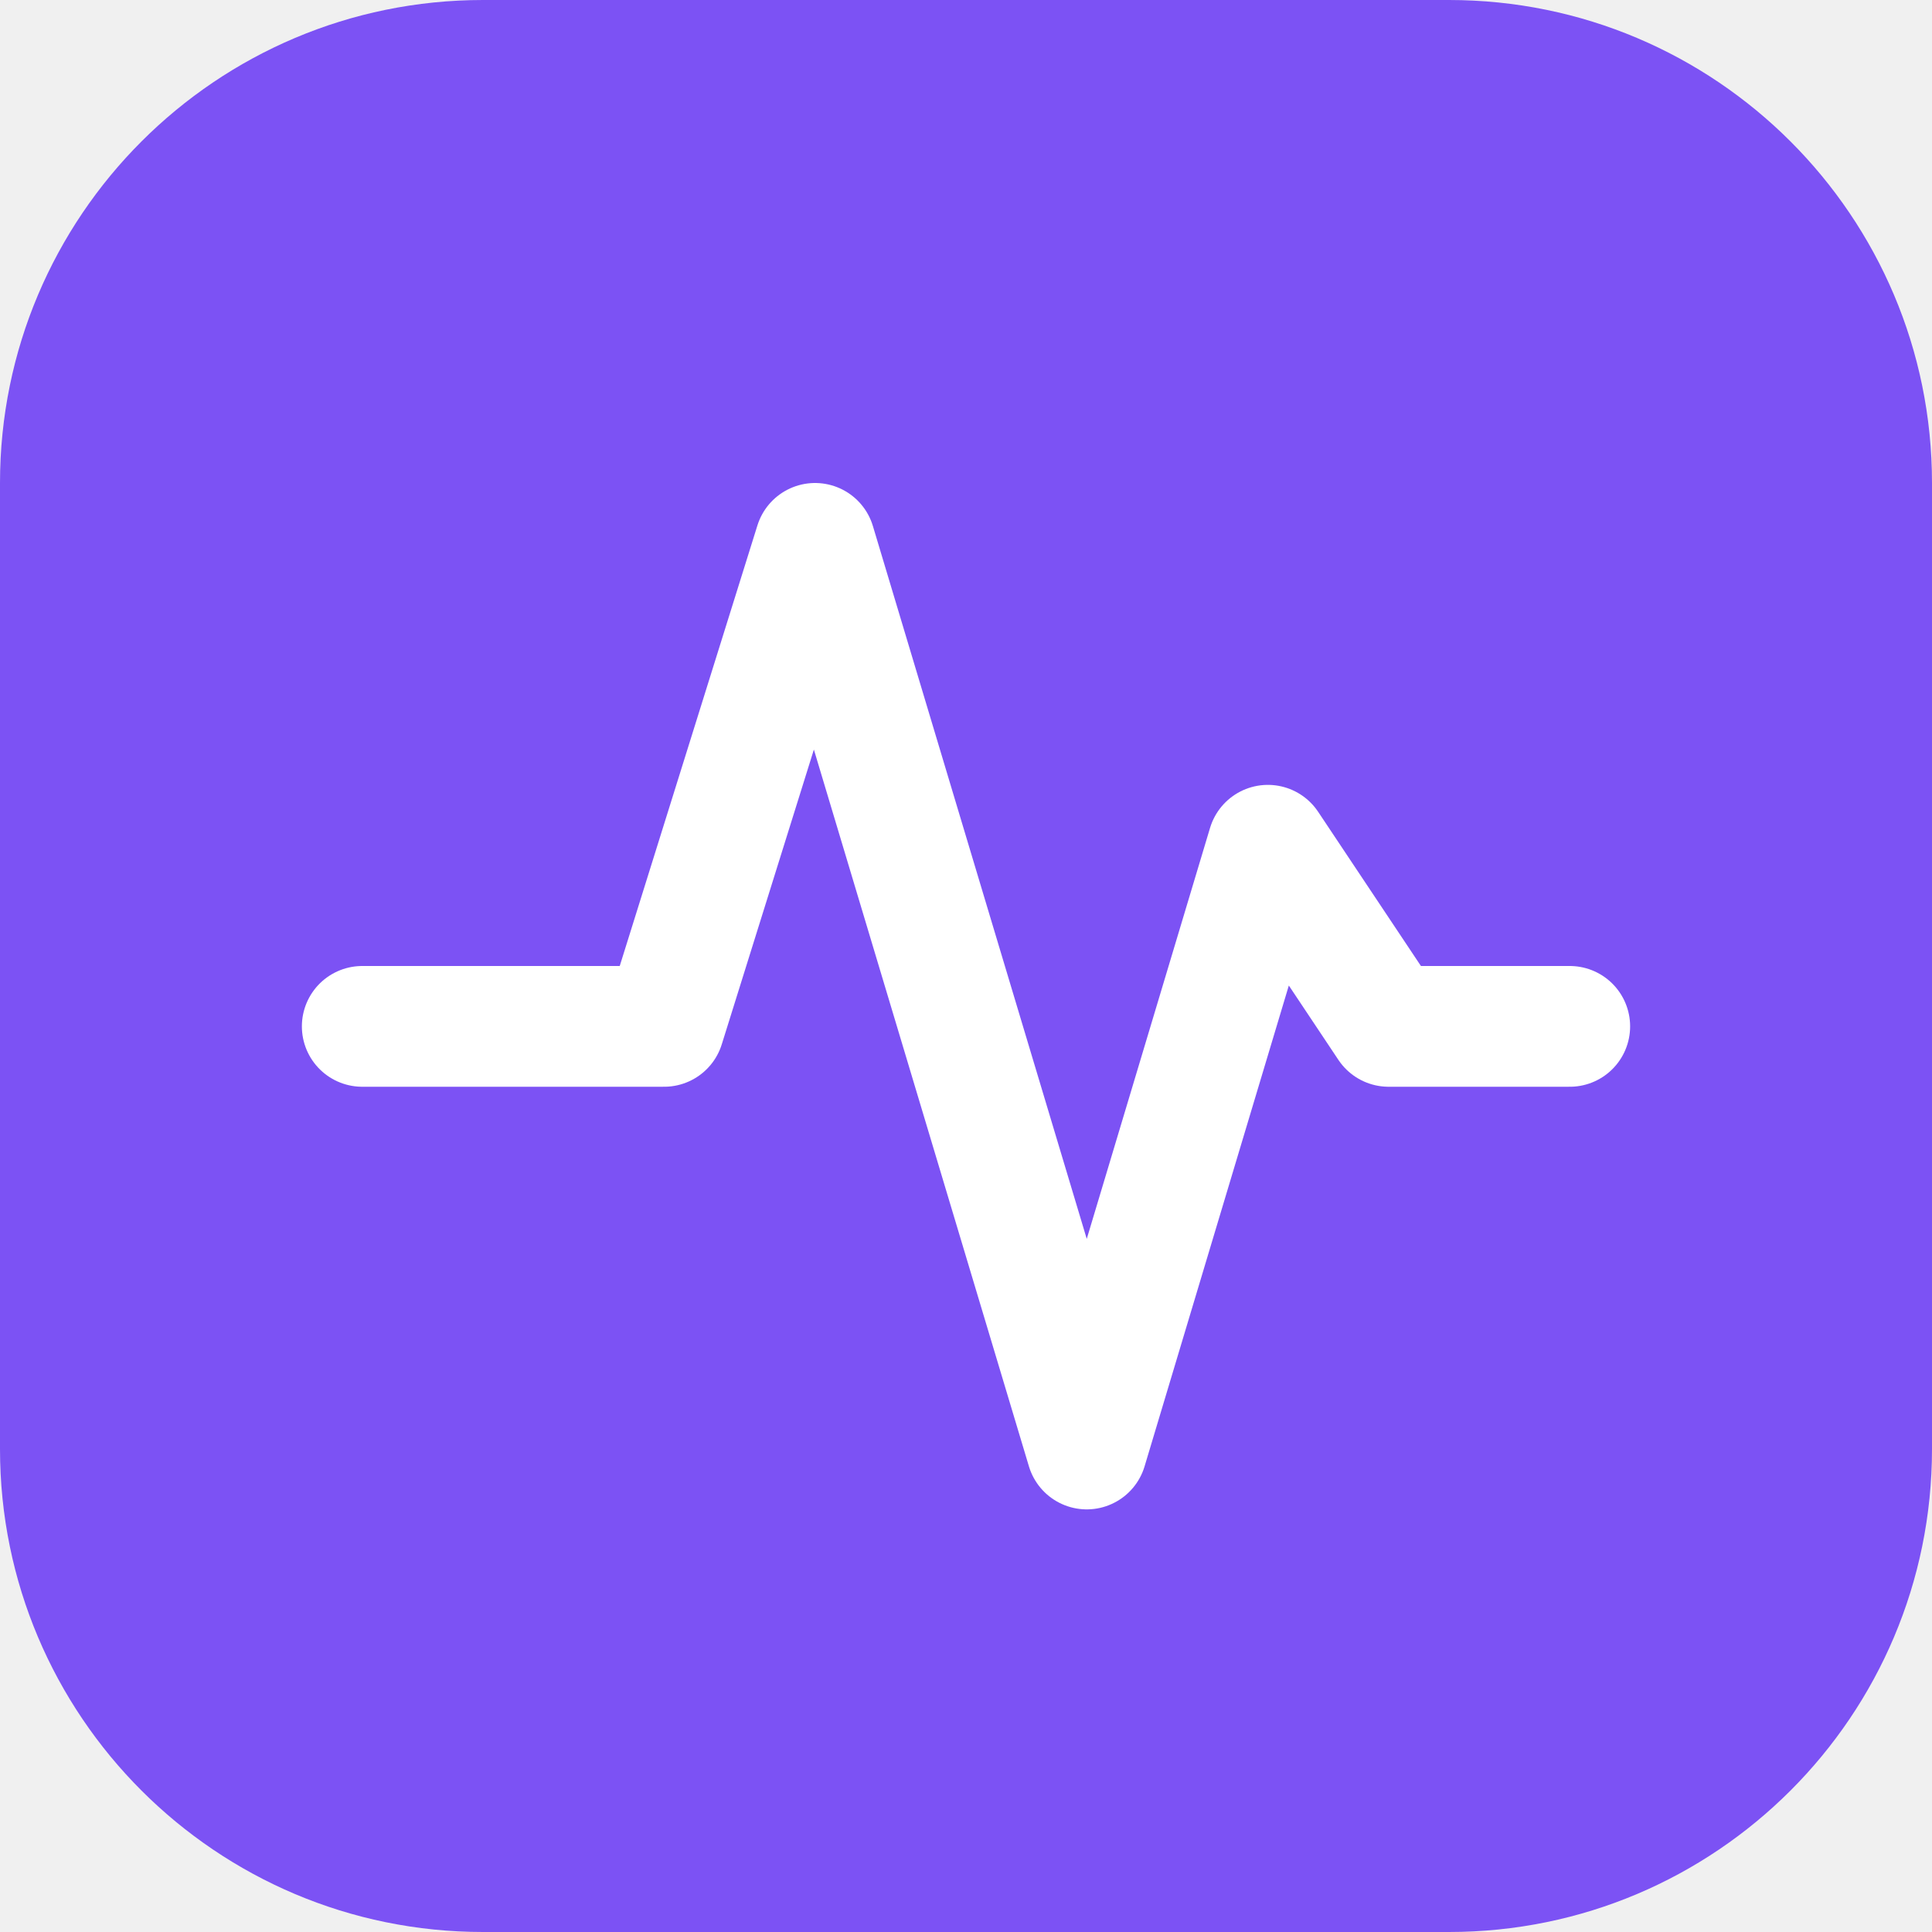
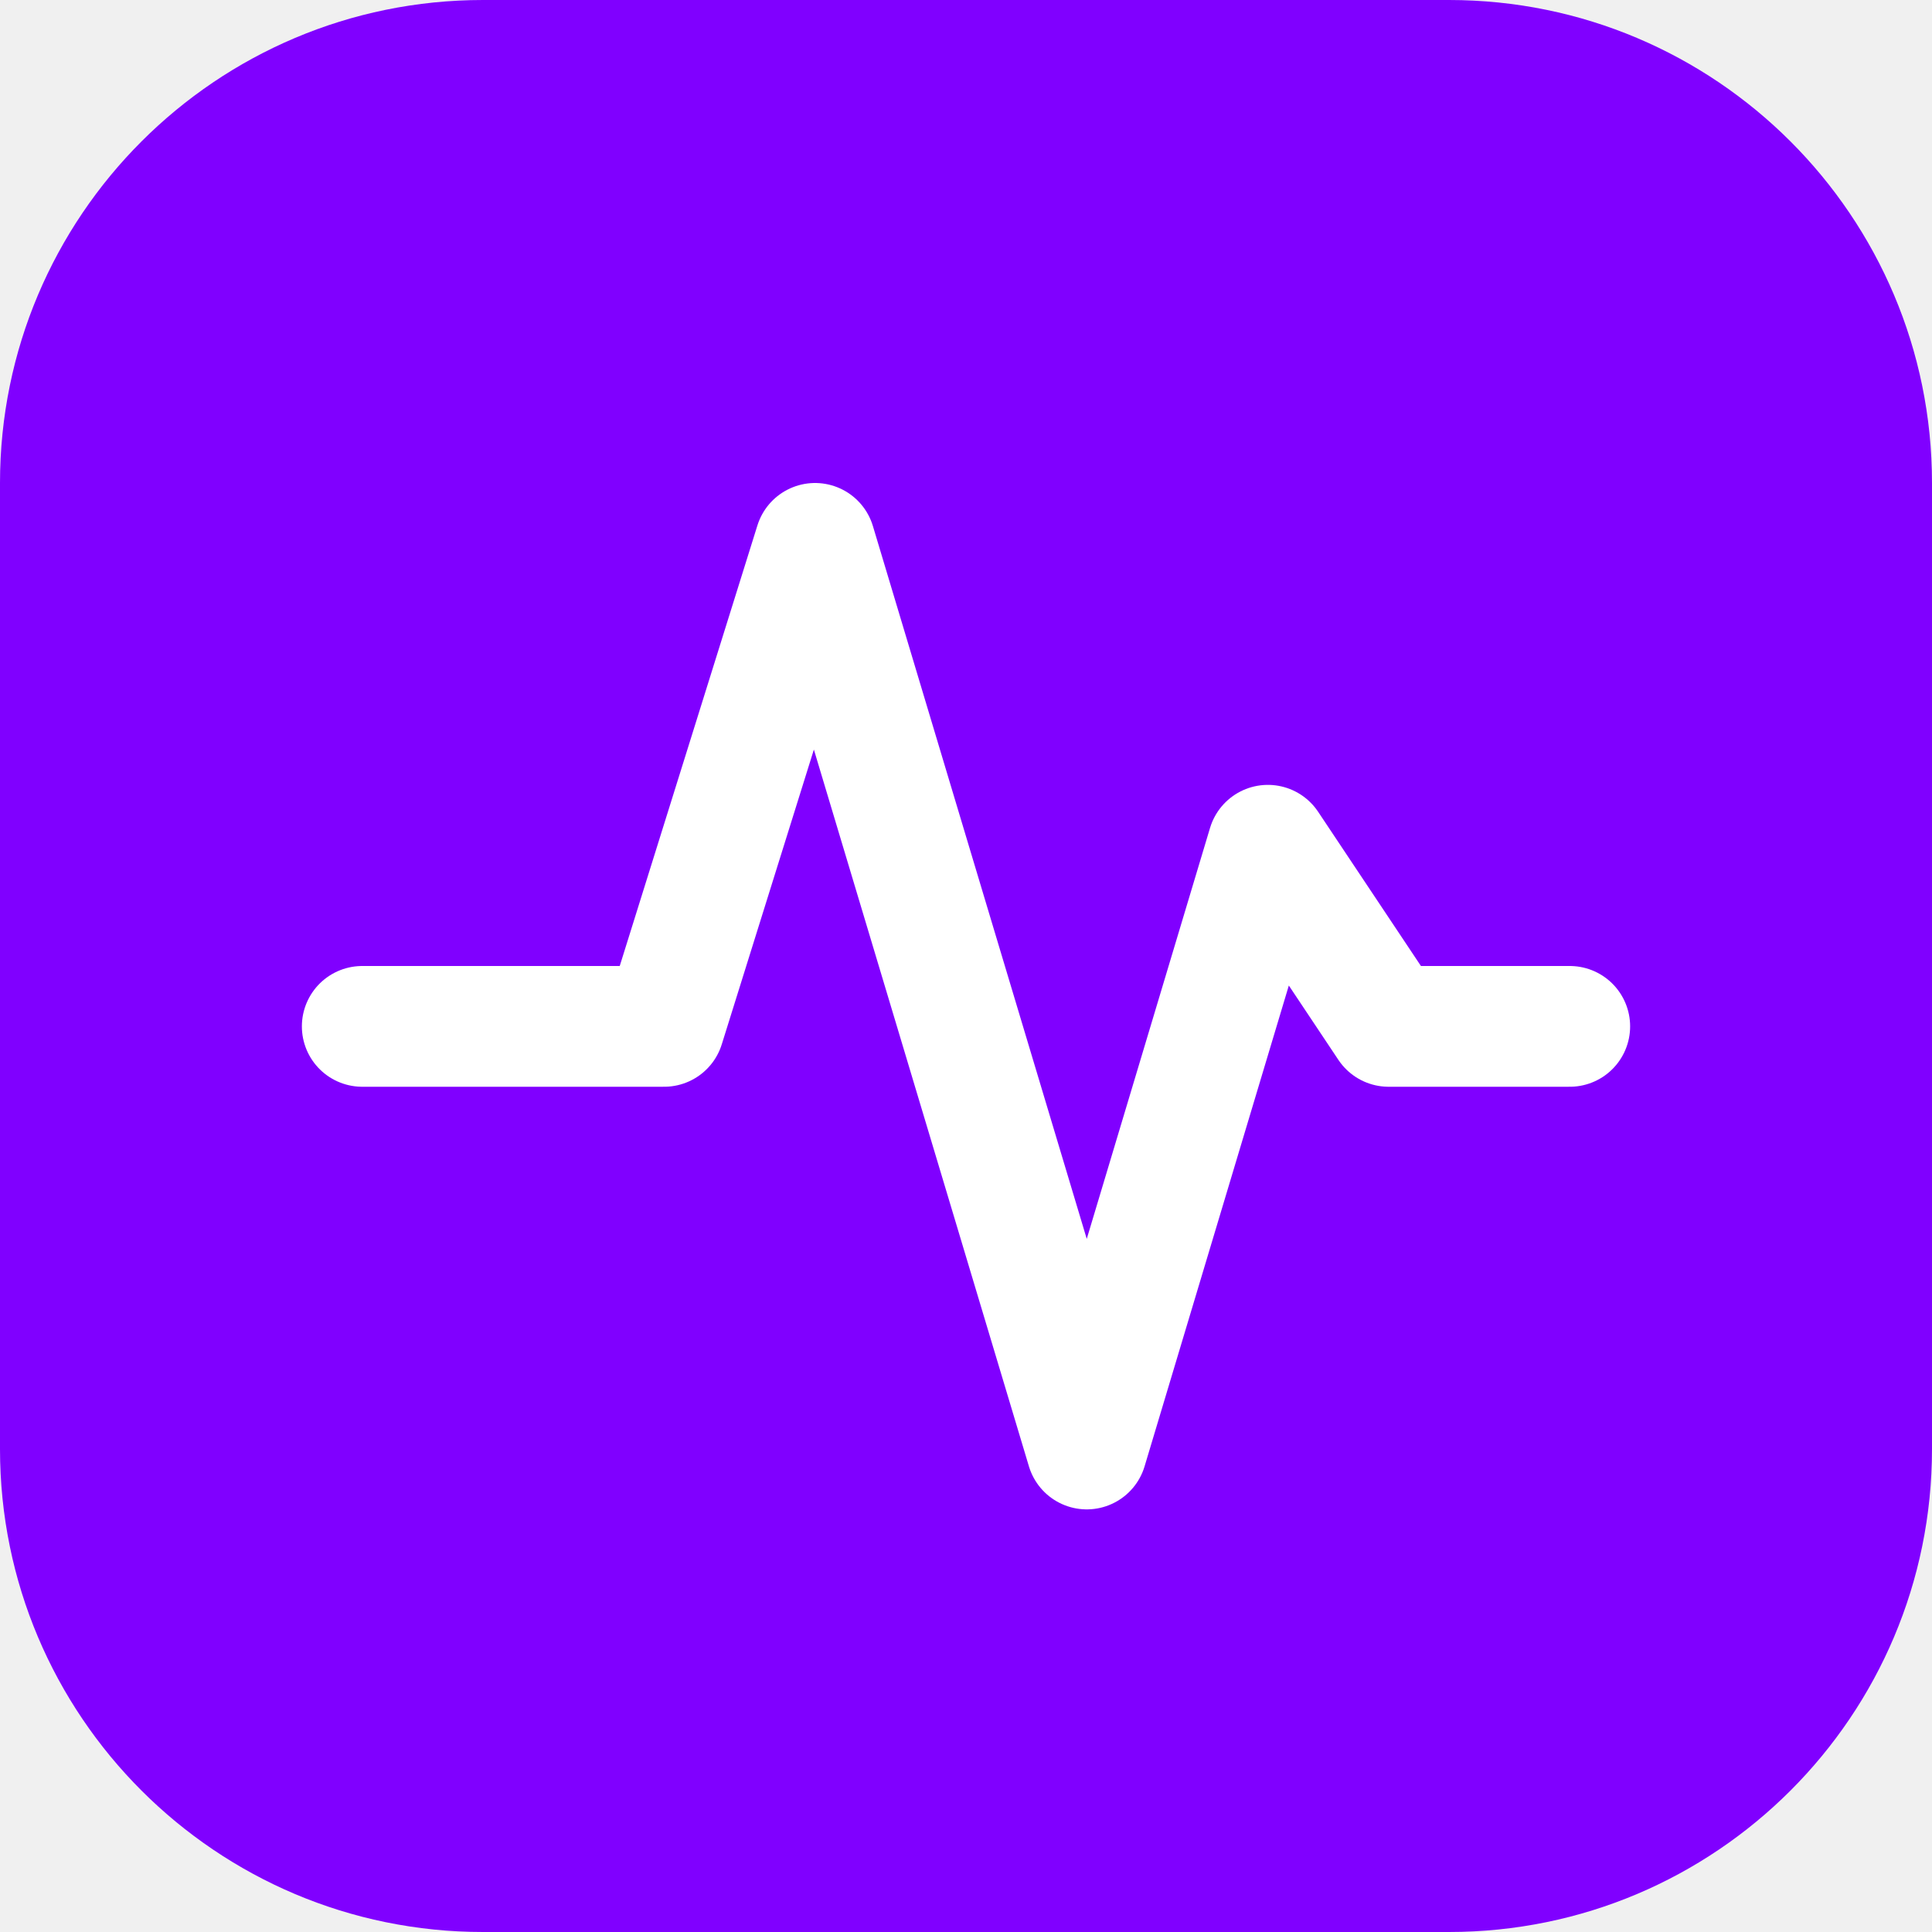
<svg xmlns="http://www.w3.org/2000/svg" viewBox="0 0 64 64">
-   <rect width="64" height="64" rx="16" fill="#7c52f4" />
+   <rect width="64" height="64" rx="16" fill="#8000ff" />
  <path d="M12 34h10l5-16 9 30 6-20 4 6h6" fill="none" stroke="#fff" stroke-linecap="round" stroke-linejoin="round" stroke-width="4" />
</svg>
